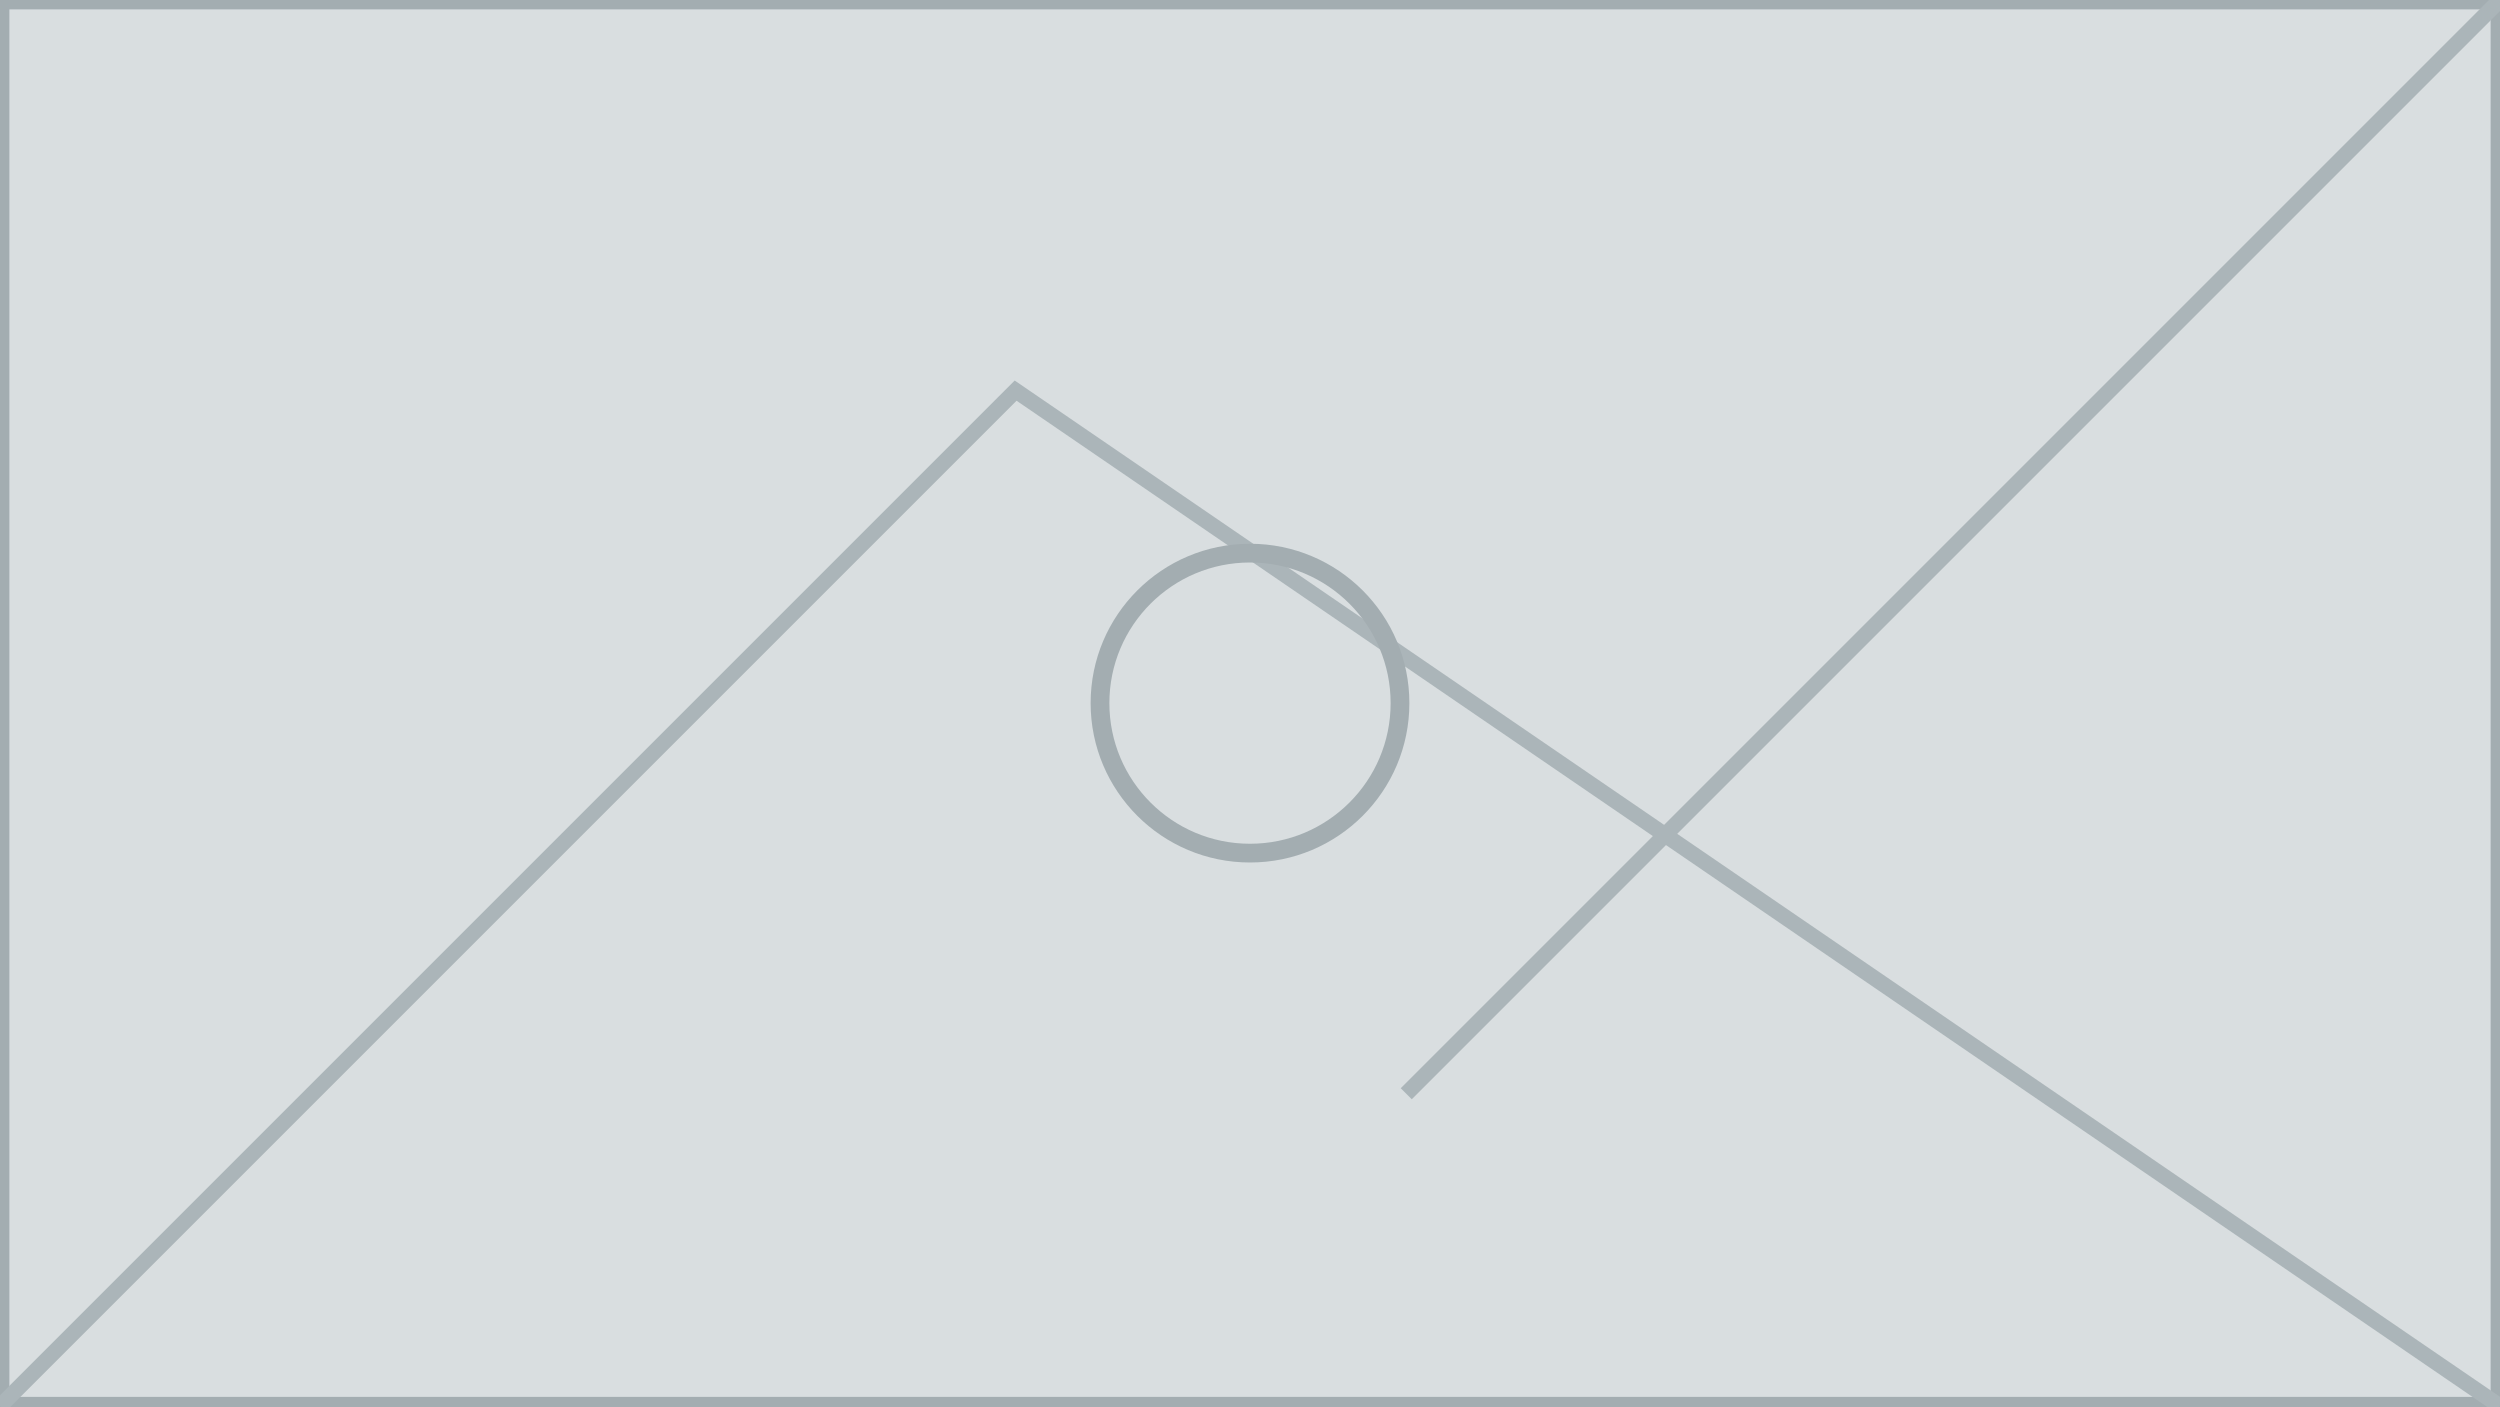
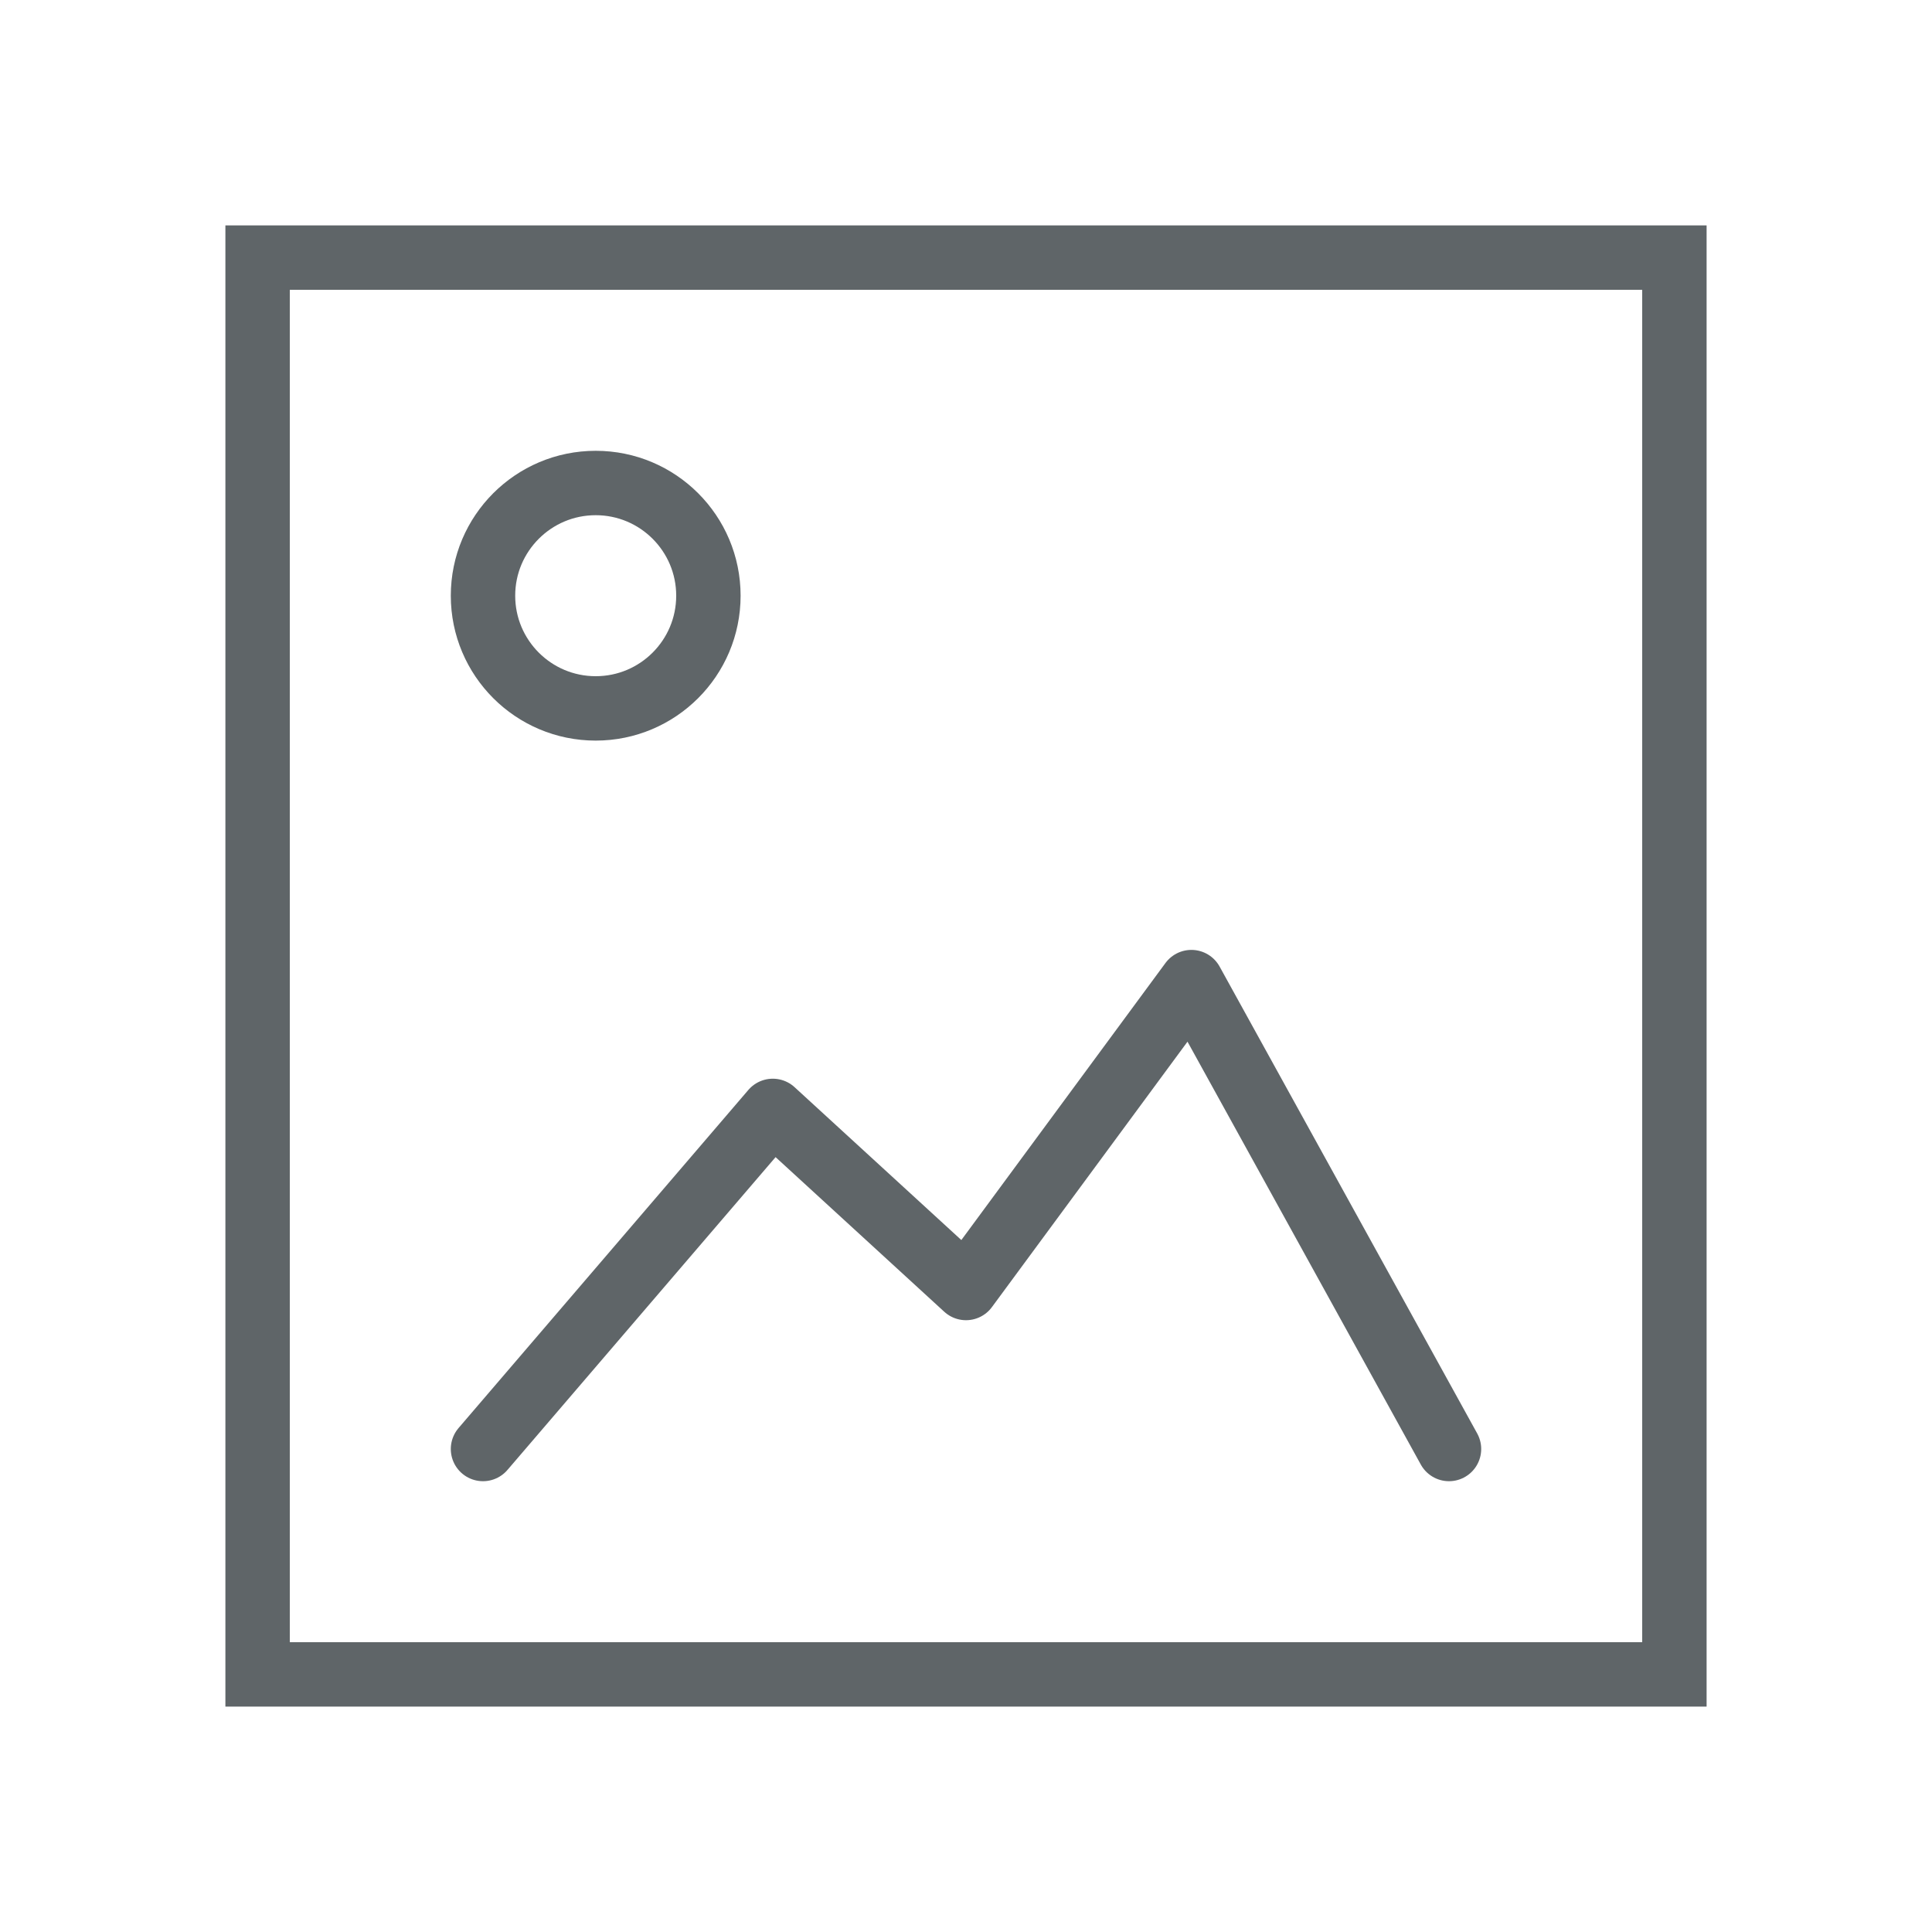
- <svg xmlns="http://www.w3.org/2000/svg" viewBox="0 0 1600 900" role="img" aria-labelledby="title description">
-   <rect width="1600" height="900" fill="#D9DEE0" />
-   <path d="M0 0h1600v900H0z" fill="none" stroke="#A3ADB1" stroke-width="12" />
-   <path d="M0 900 650 250l950 650M1600 0 900 700" fill="none" stroke="#ABB5B9" stroke-width="10" />
-   <circle cx="800" cy="450" r="96" fill="none" stroke="#A3ADB1" stroke-width="12" />
+ <svg xmlns="http://www.w3.org/2000/svg" viewBox="0 0 240 240" width="240" height="240" role="img" aria-labelledby="title description">
+   <rect x="32" y="32" width="176" height="176" fill="none" stroke="#5F6568" stroke-width="8" stroke-linejoin="miter" />
+   <g fill="none" stroke="#5F6568" stroke-width="8" stroke-linecap="round" stroke-linejoin="round">
+     <circle cx="74" cy="74" r="14" />
+     <path d="M60 180 96 138l24 22 28-38 32 58" />
+   </g>
</svg>
